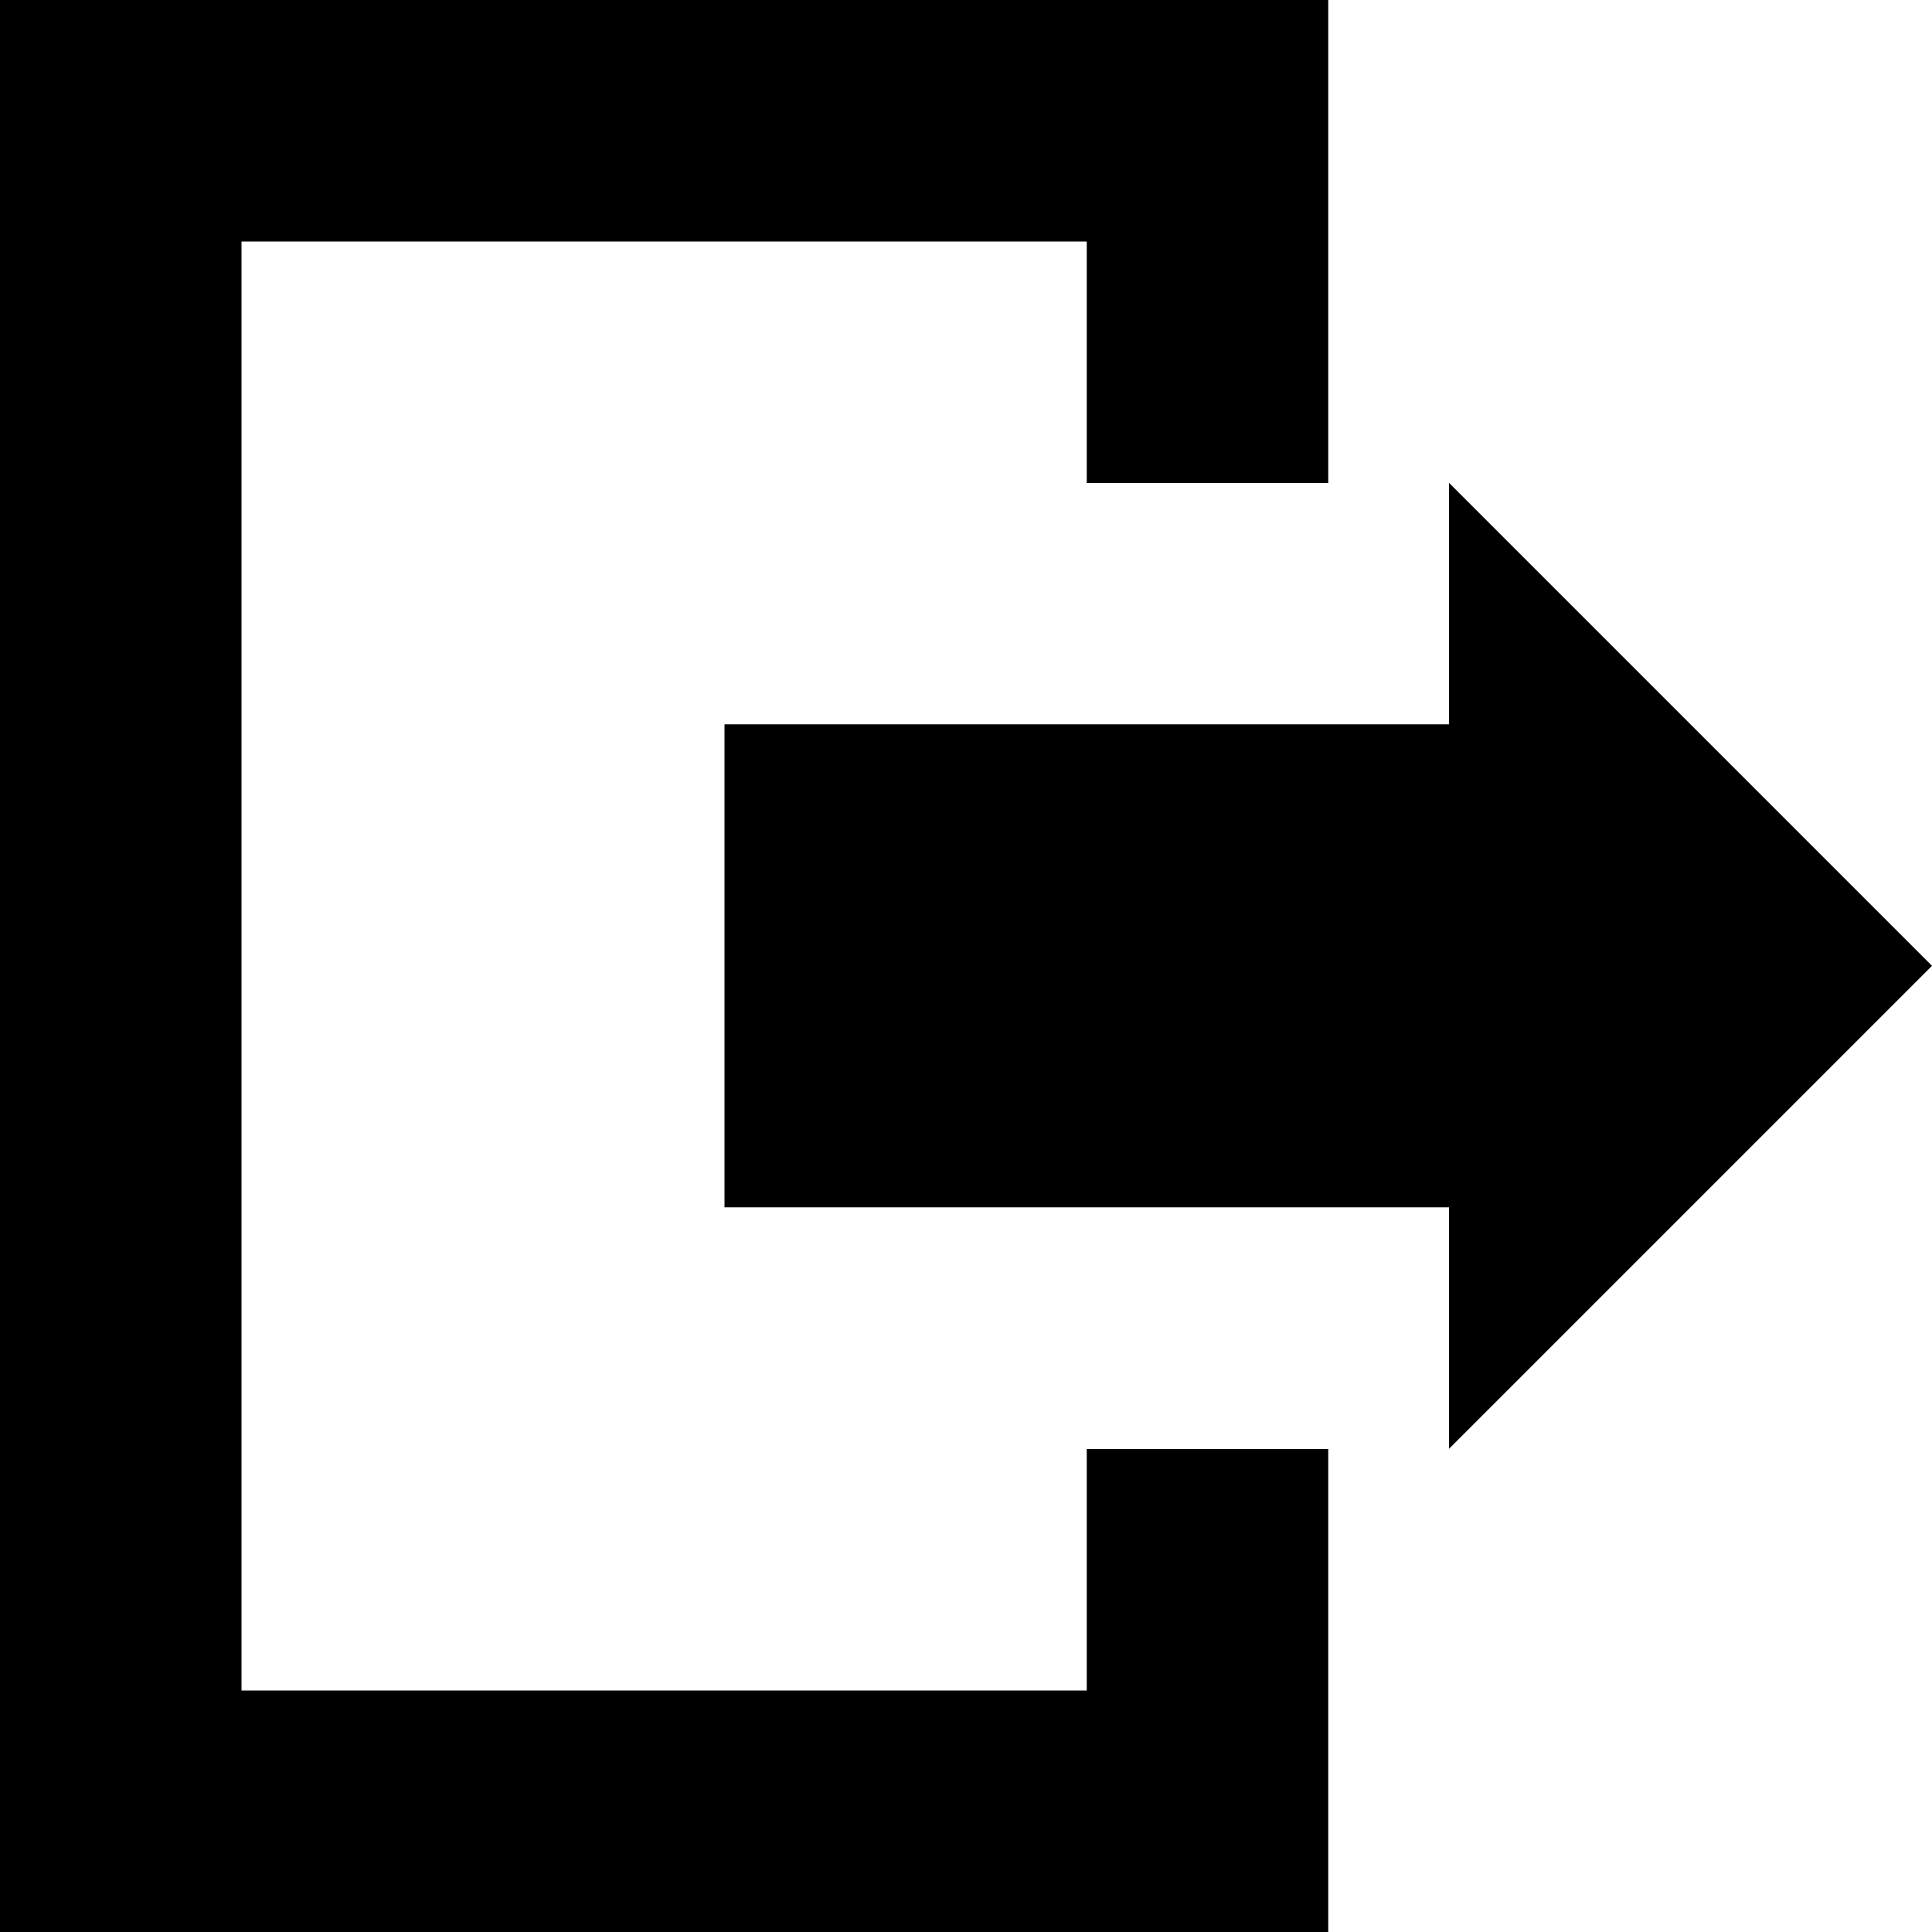
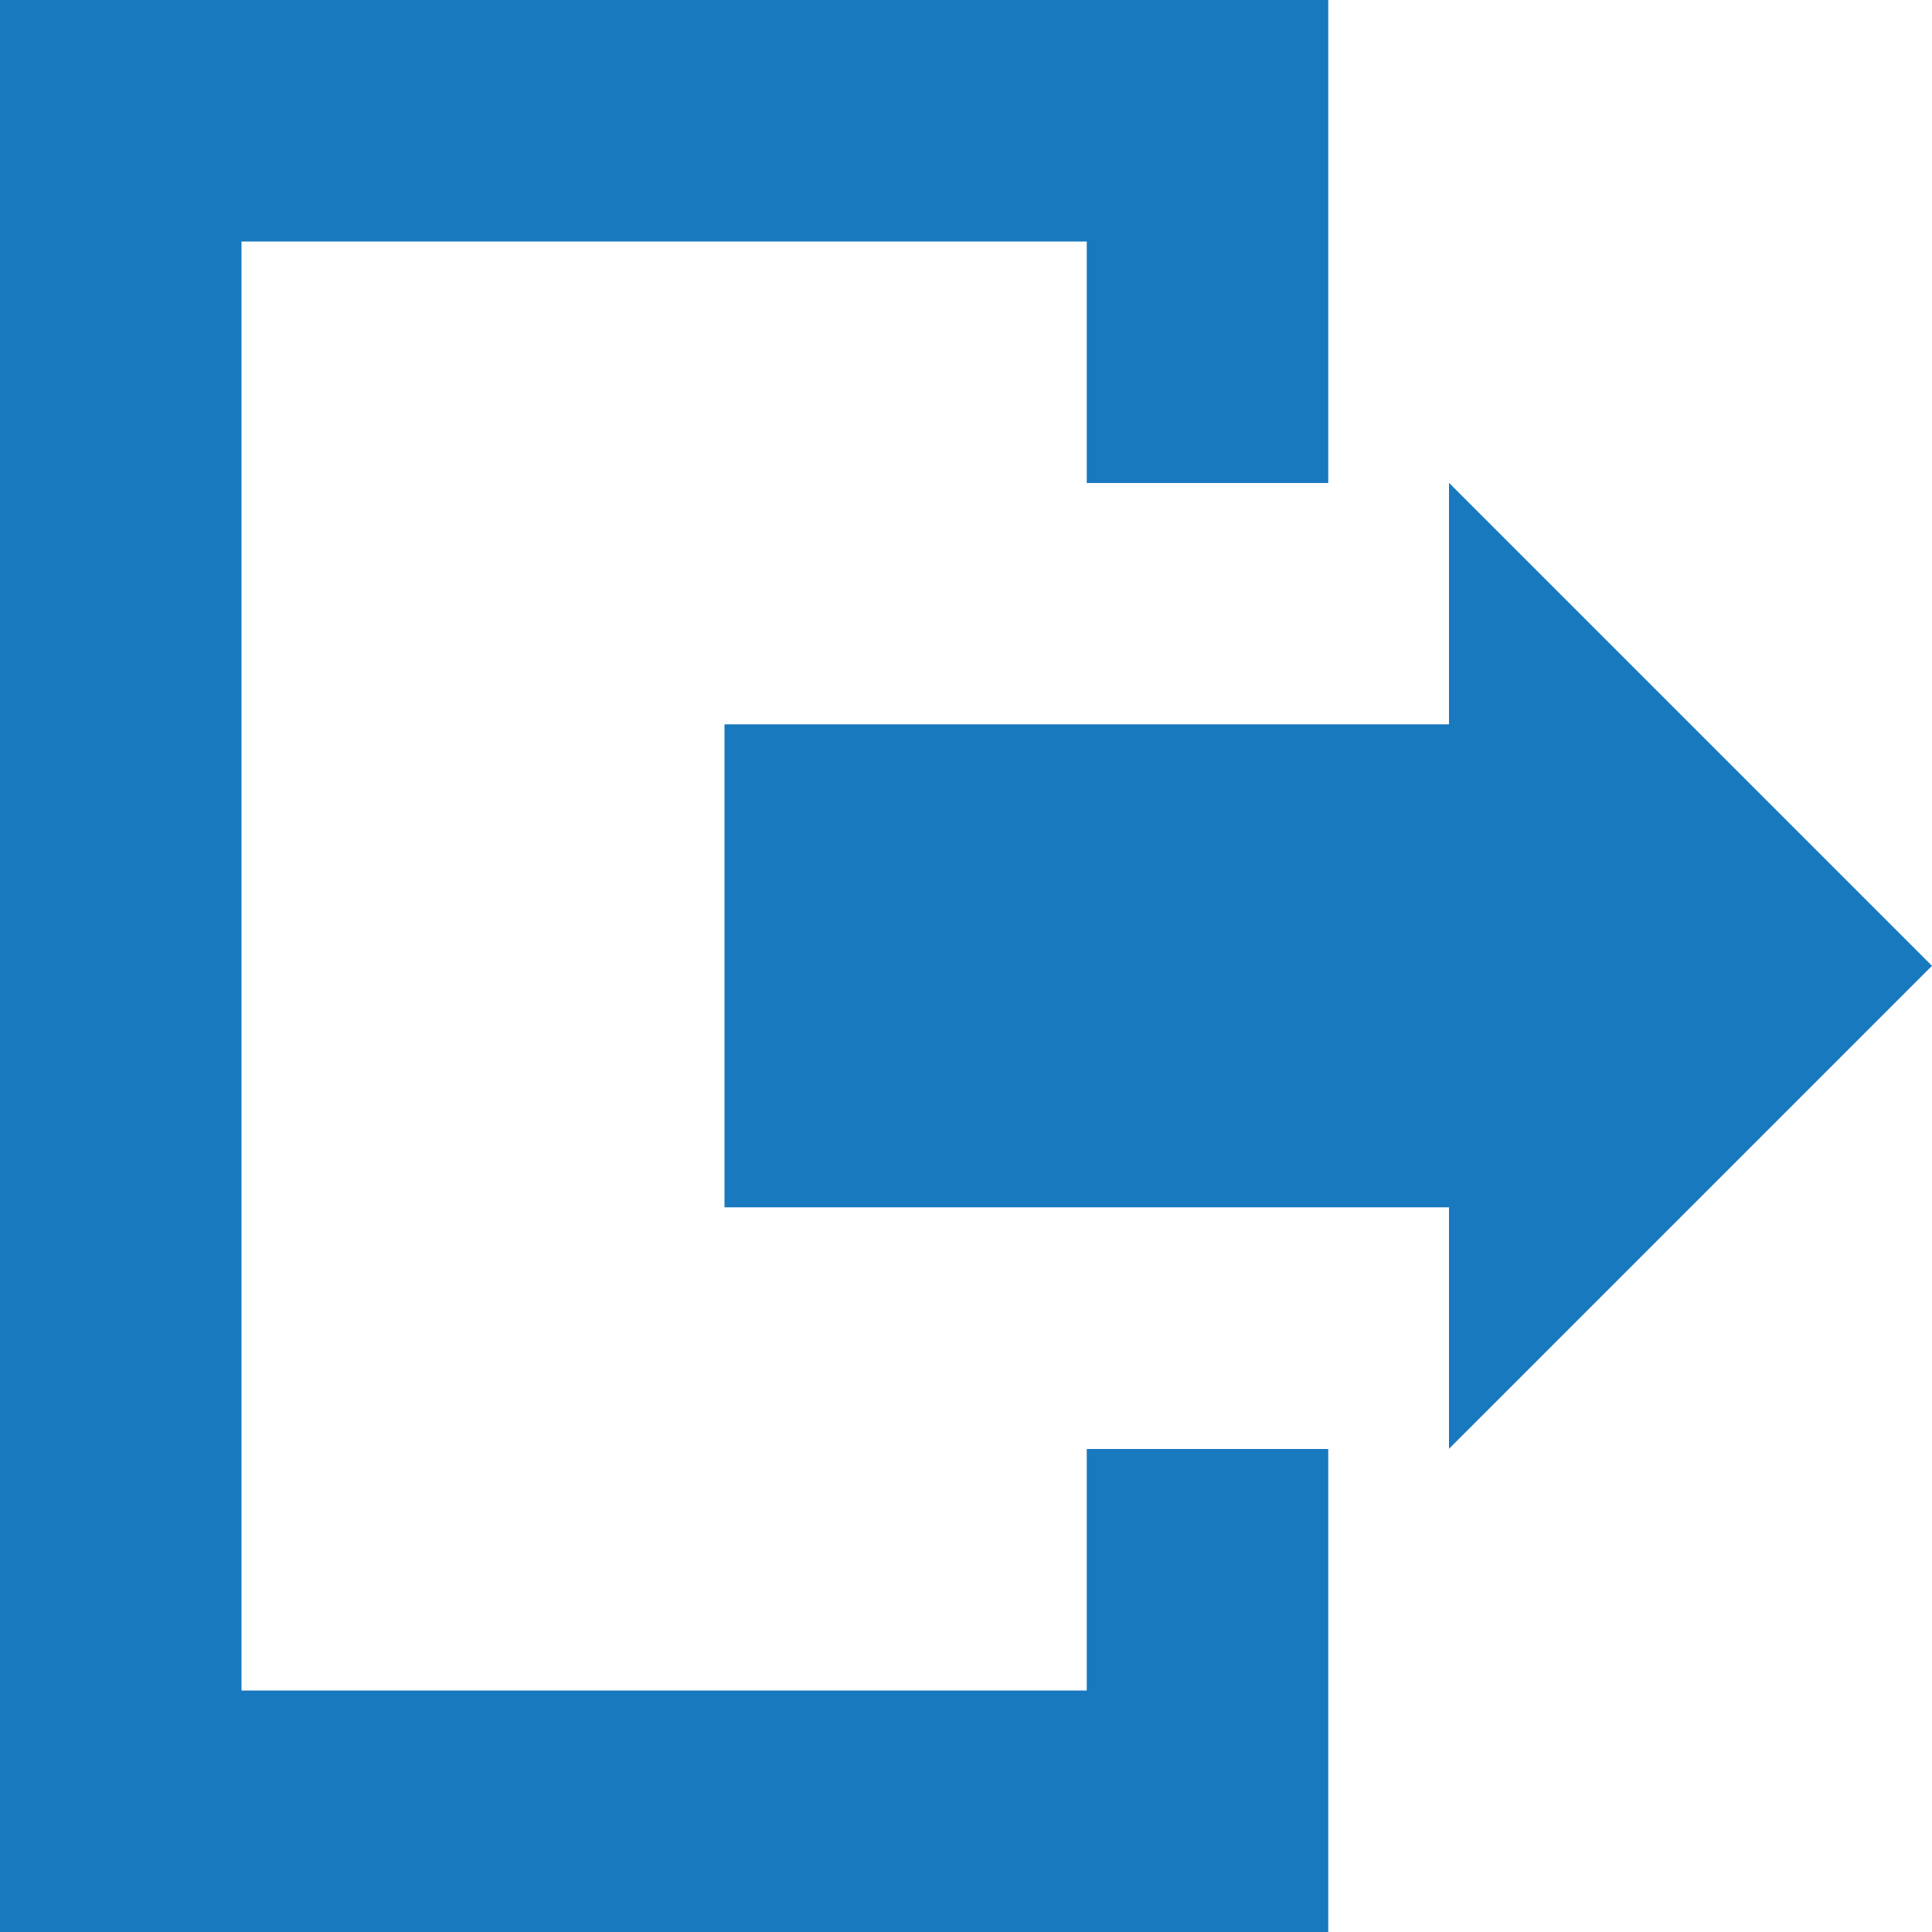
<svg xmlns="http://www.w3.org/2000/svg" version="1.1" x="0px" y="0px" width="32px" height="32px" viewBox="0 0 32 32" enable-background="new 0 0 32 32" xml:space="preserve" id="svg2">
  <defs id="defs3031" />
  <g id="background">
    <rect fill="none" width="32" height="32" id="rect3022" />
  </g>
-   <path id="polygon3027" style="" d="m 18,24 0,4 -14,0 0,-24 14,0 0,4 4,0 0,-8 -22,0 0,32 22,0 0,-8 z m -6,-4.003 0,-8 12,0 0,-4 8,8 -8,8 0,-4 z" />
+   <path id="polygon3027" fill="#1879bf" style="" d="m 18,24 0,4 -14,0 0,-24 14,0 0,4 4,0 0,-8 -22,0 0,32 22,0 0,-8 z m -6,-4.003 0,-8 12,0 0,-4 8,8 -8,8 0,-4 z" />
</svg>
